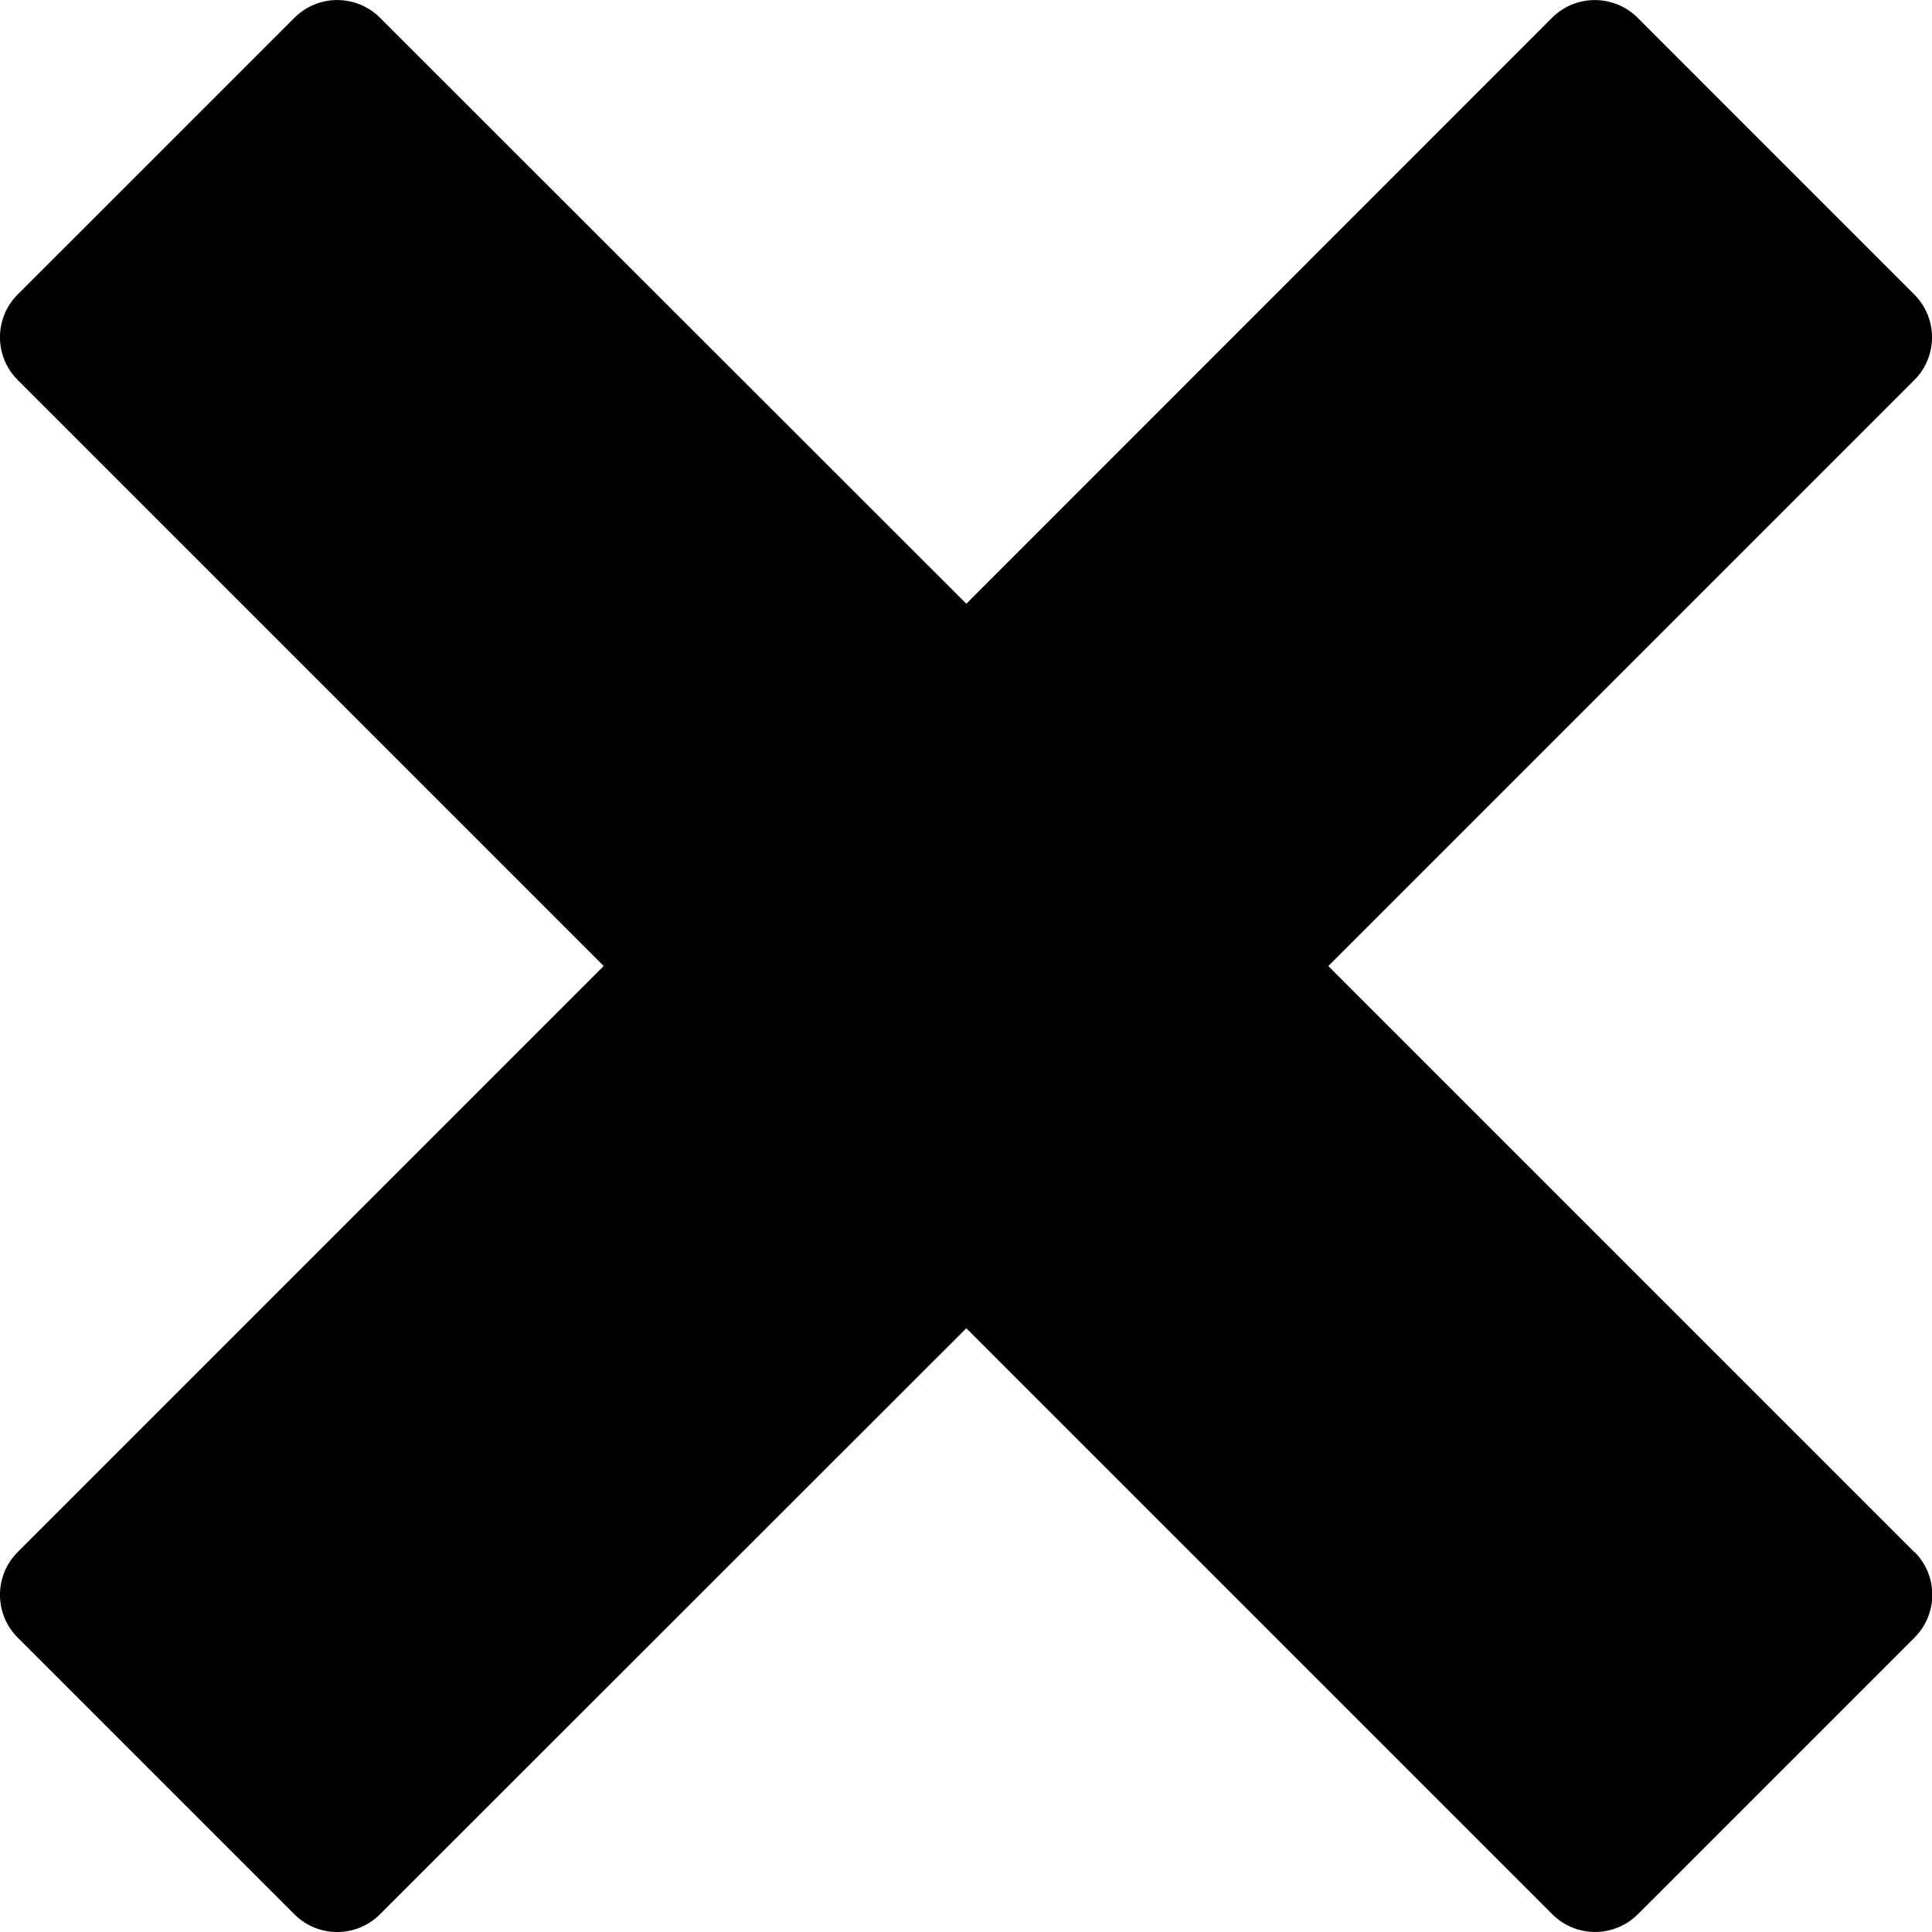
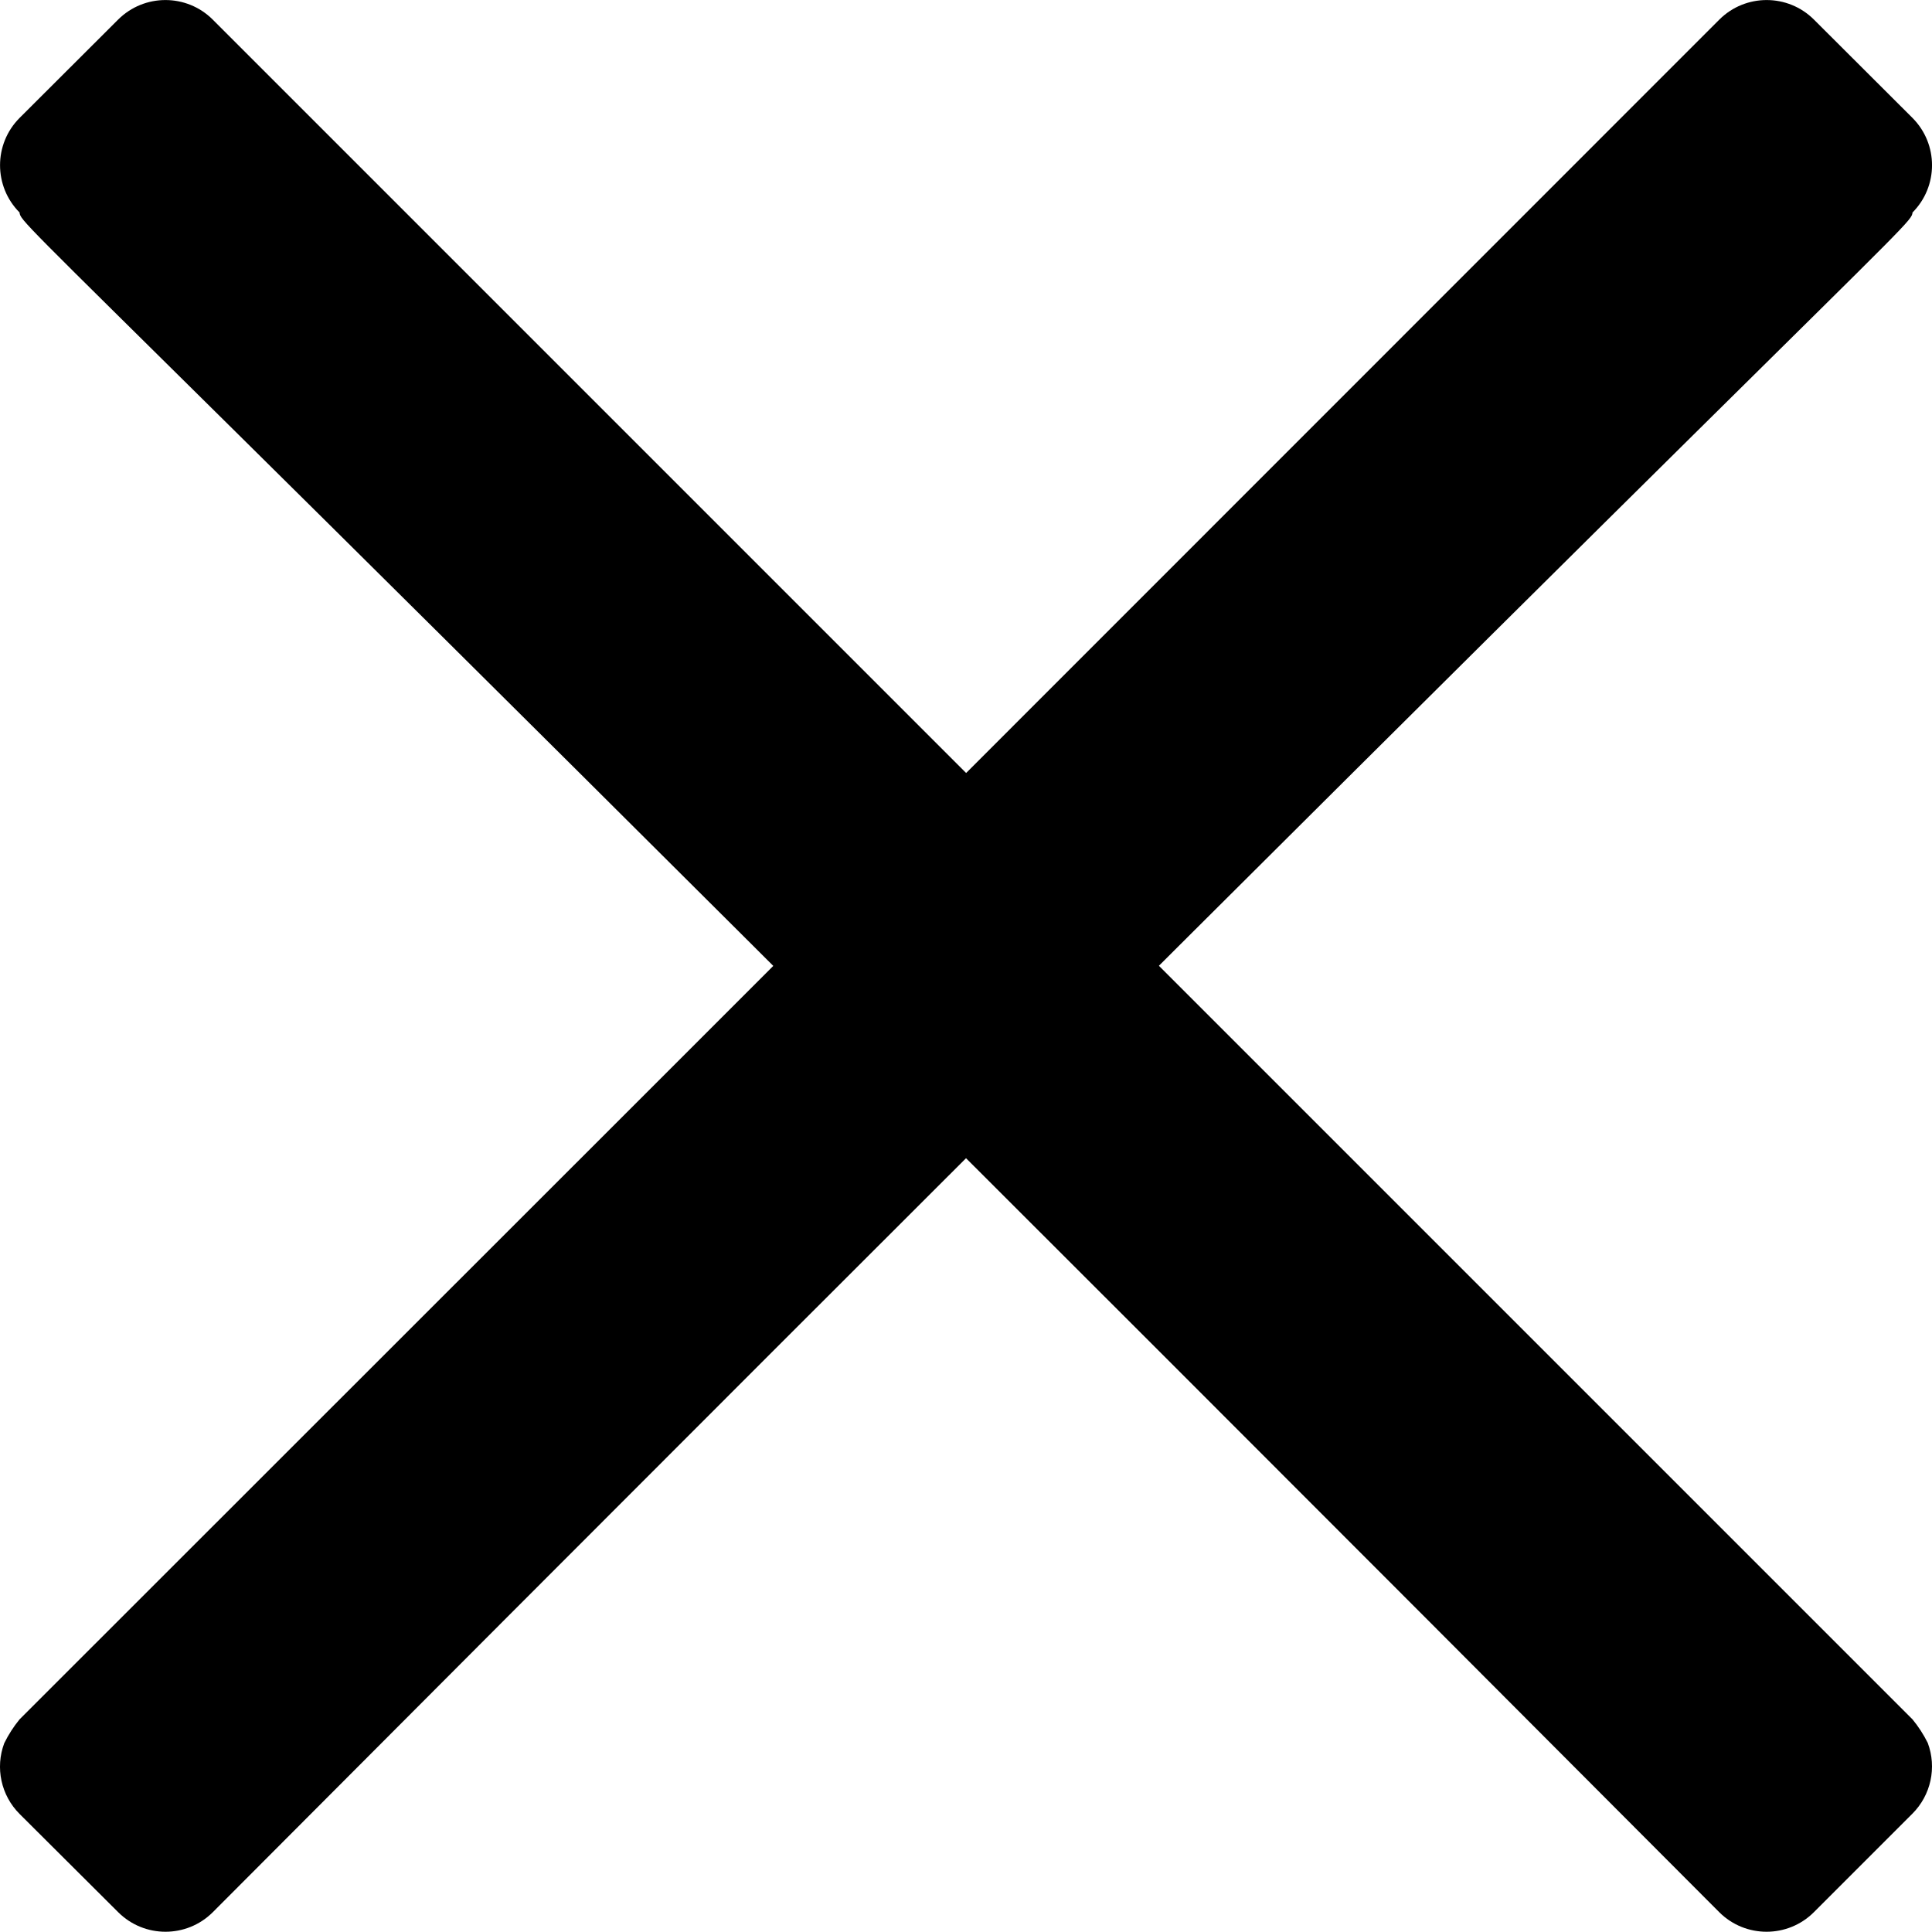
- <svg xmlns="http://www.w3.org/2000/svg" width="30.848" height="30.848" viewBox="0 0 30.848 30.848">
-   <path id="Icon_metro-cross" data-name="Icon metro-cross" d="M33.138,26.711h0l-9.358-9.358,9.358-9.358h0a.966.966,0,0,0,0-1.363L28.717,2.21a.967.967,0,0,0-1.363,0h0L18,11.568,8.637,2.21h0a.966.966,0,0,0-1.363,0L2.852,6.631a.966.966,0,0,0,0,1.363h0l9.358,9.358L2.852,26.711h0a.966.966,0,0,0,0,1.363l4.421,4.421a.966.966,0,0,0,1.363,0h0L18,23.136l9.358,9.358h0a.966.966,0,0,0,1.363,0l4.421-4.421a.966.966,0,0,0,0-1.363Z" transform="translate(-2.571 -1.928)" fill="currentColor" />
+ <svg xmlns="http://www.w3.org/2000/svg" width="27.848" height="27.848" viewBox="0 0 27.848 27.848">
+   <path id="Icon_metro-cross" data-name="Icon metro-cross" d="M31.722,28.283l-9.358-9.358L7.221,3.782h0a.966.966,0,0,0-1.363,0L4.437,5.2a.966.966,0,0,0,0,1.363h0c.012.209.235.161,24.5,24.5a.966.966,0,0,0,1.363,0l1.421-1.421a.964.964,0,0,0,.221-1.019A1.782,1.782,0,0,0,31.722,28.283Z" transform="translate(-4.155 -3.5)" />
+   <path id="Icon_metro-cross-2" data-name="Icon metro-cross" d="M4.437,28.283,13.8,18.924,28.938,3.782h0a.966.966,0,0,1,1.363,0L31.722,5.2a.966.966,0,0,1,0,1.363h0c-.012.209-.235.161-24.5,24.5a.966.966,0,0,1-1.363,0L4.437,29.646a.964.964,0,0,1-.221-1.019A1.782,1.782,0,0,1,4.437,28.283Z" transform="translate(-4.155 -3.5)" />
</svg>
